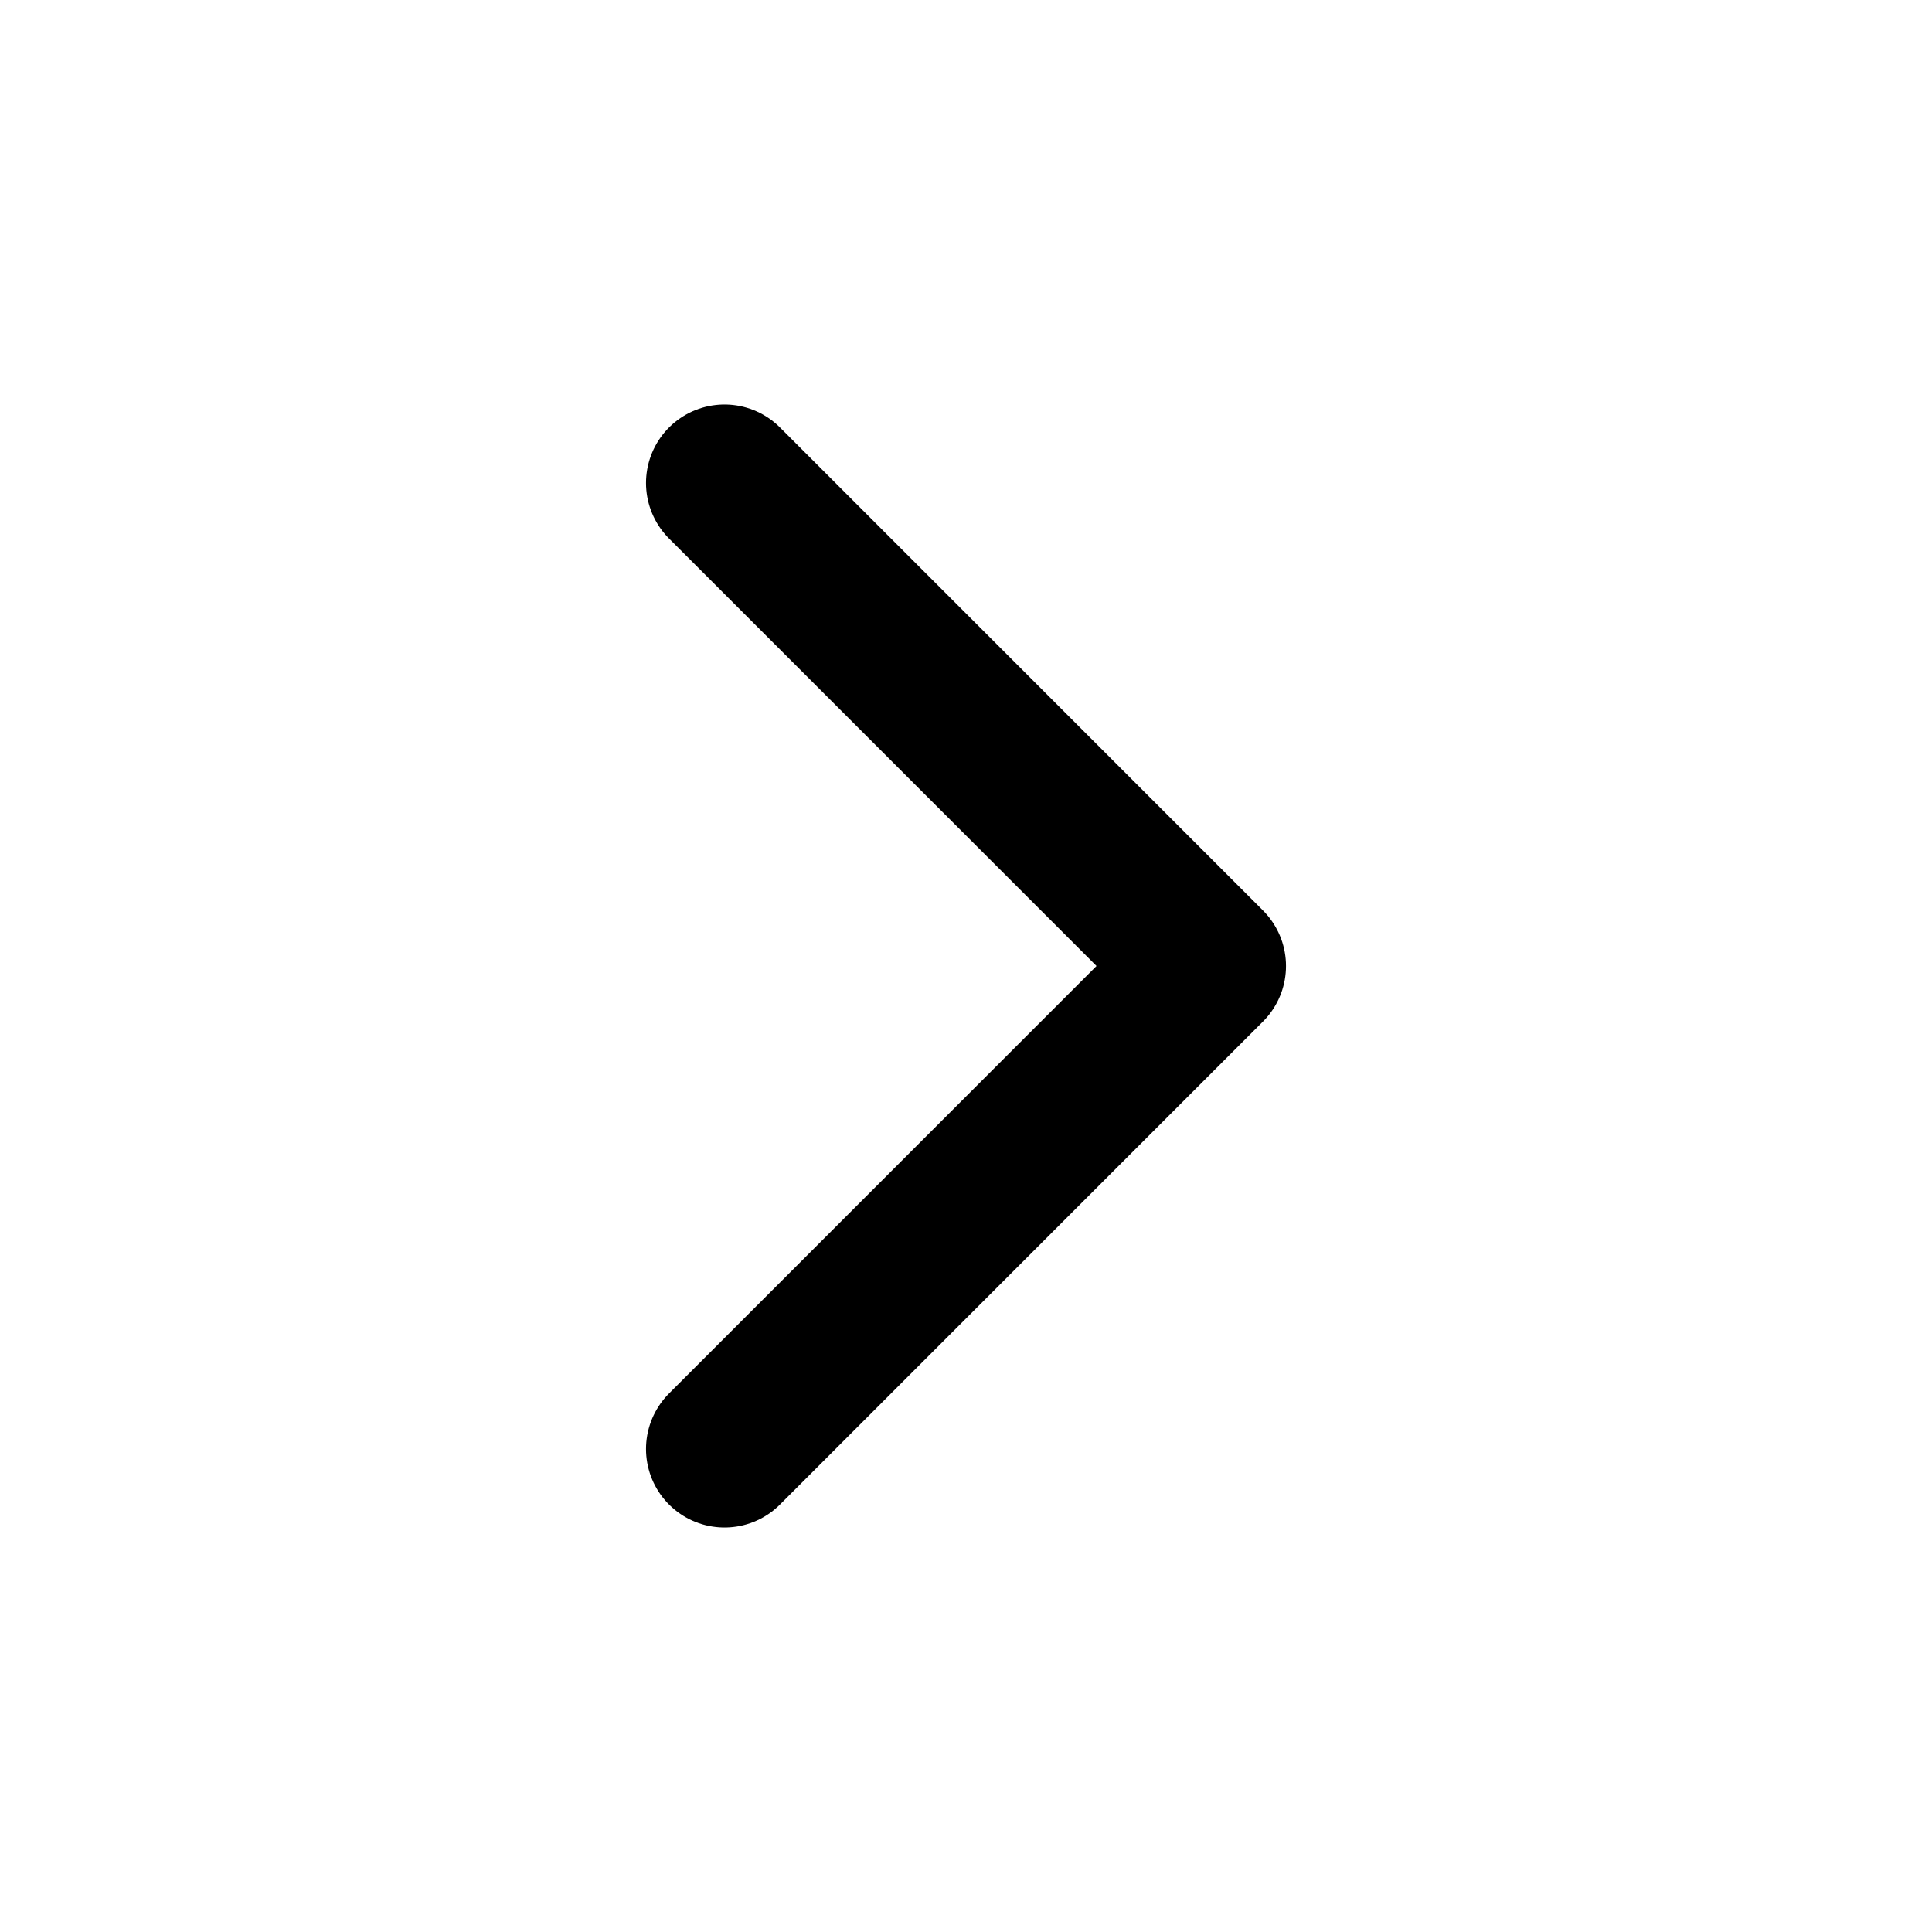
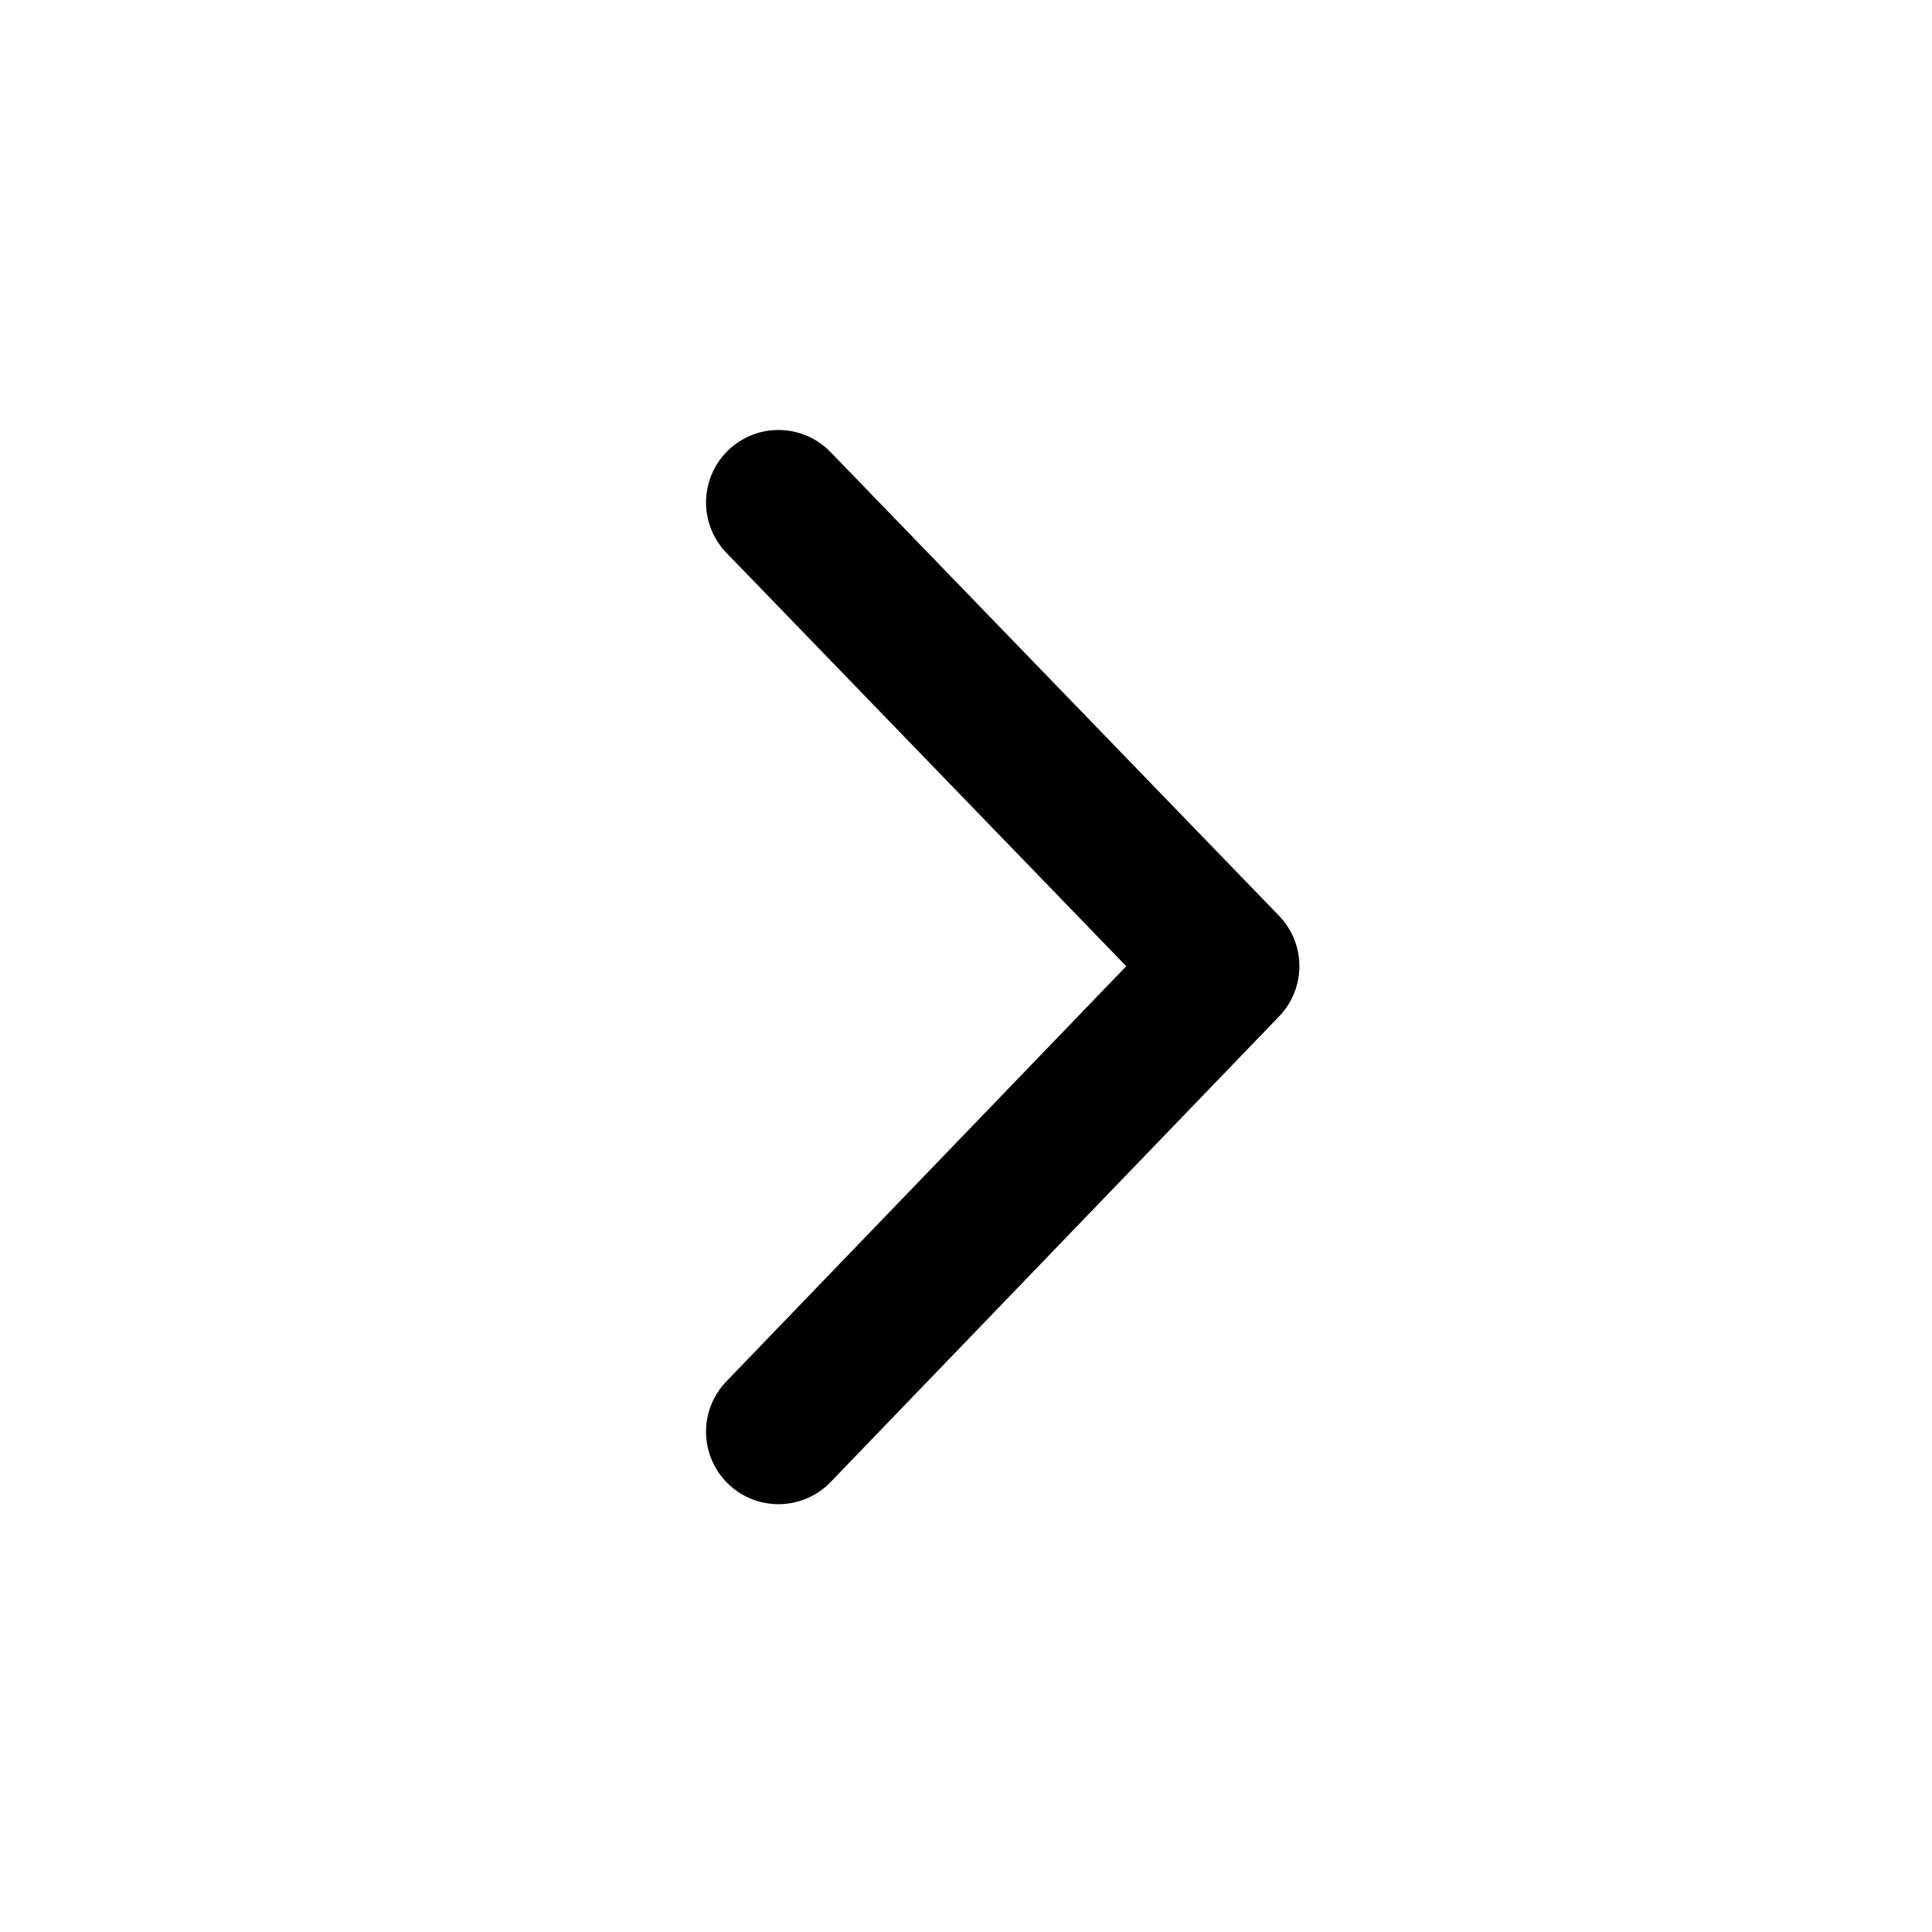
<svg xmlns="http://www.w3.org/2000/svg" width="16" height="16" viewBox="0 0 16 16" fill="none">
-   <path d="M6 4L10 8L6 12" stroke="currentColor" stroke-width="1.3" stroke-linecap="round" stroke-linejoin="round" />
+   <path d="M6.447 4.161L10.161 8.001L6.447 11.857" stroke="currentColor" stroke-width="1.2" stroke-linecap="round" stroke-linejoin="round" />
</svg>
